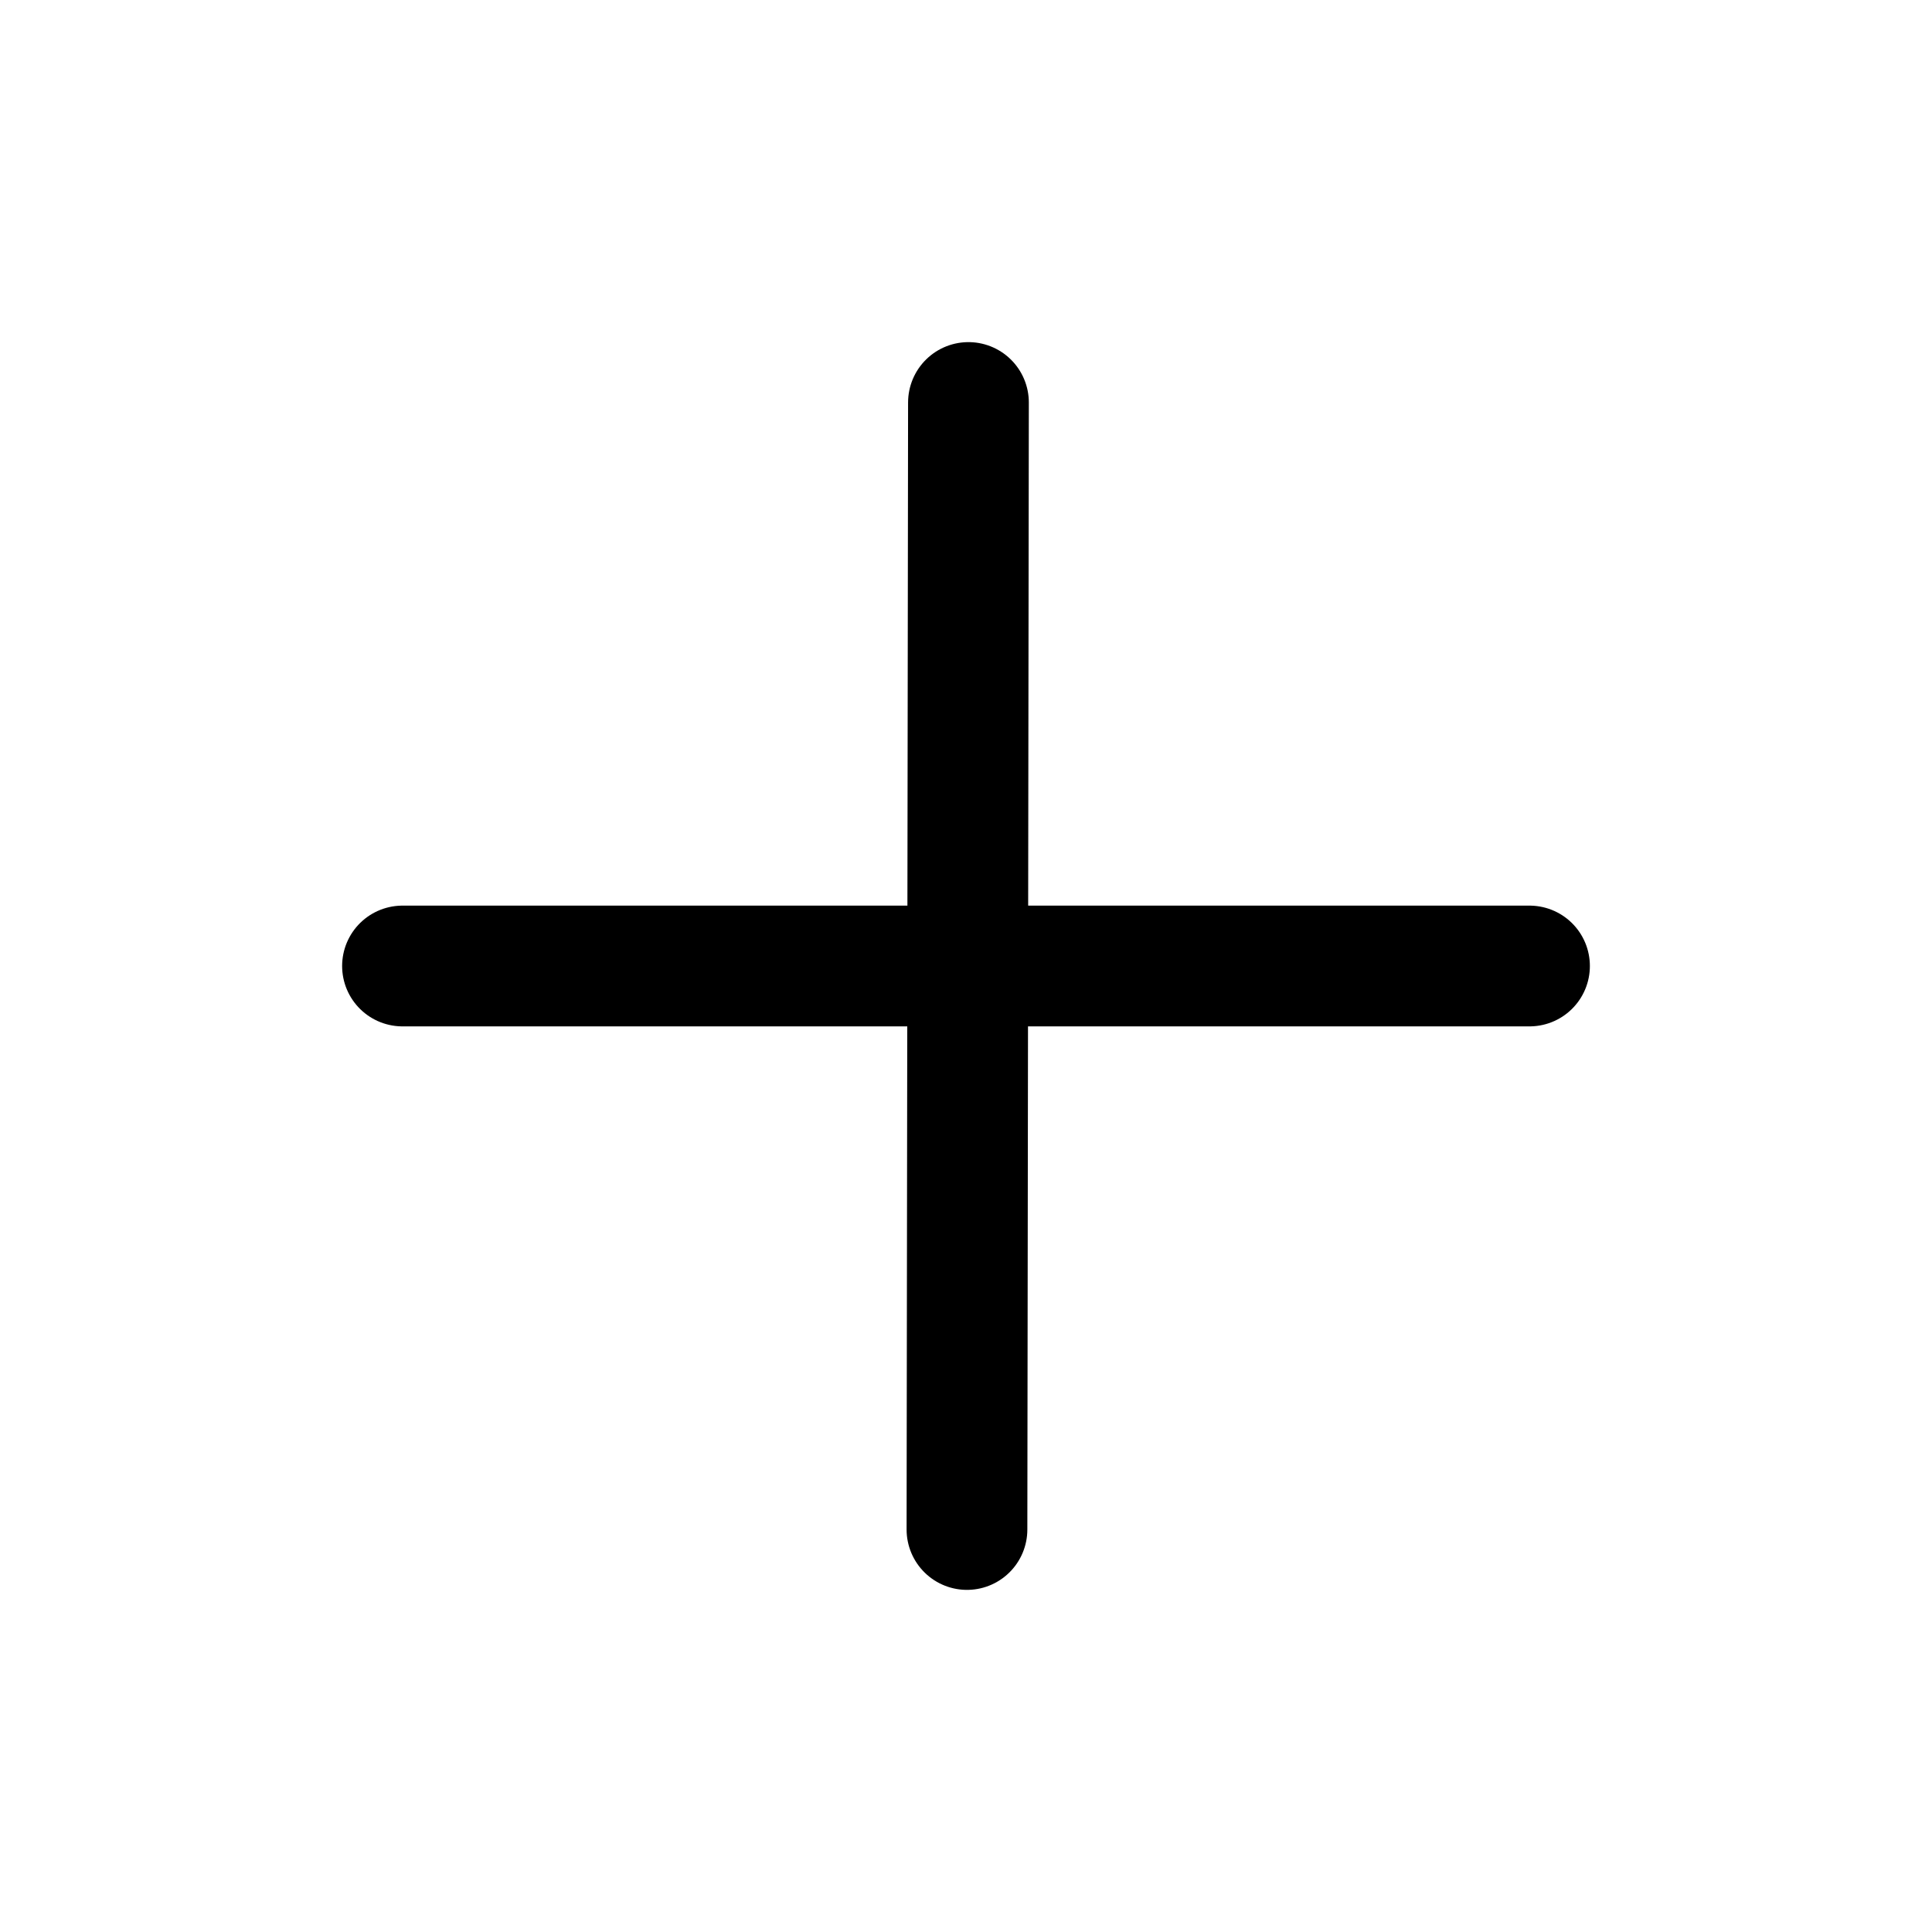
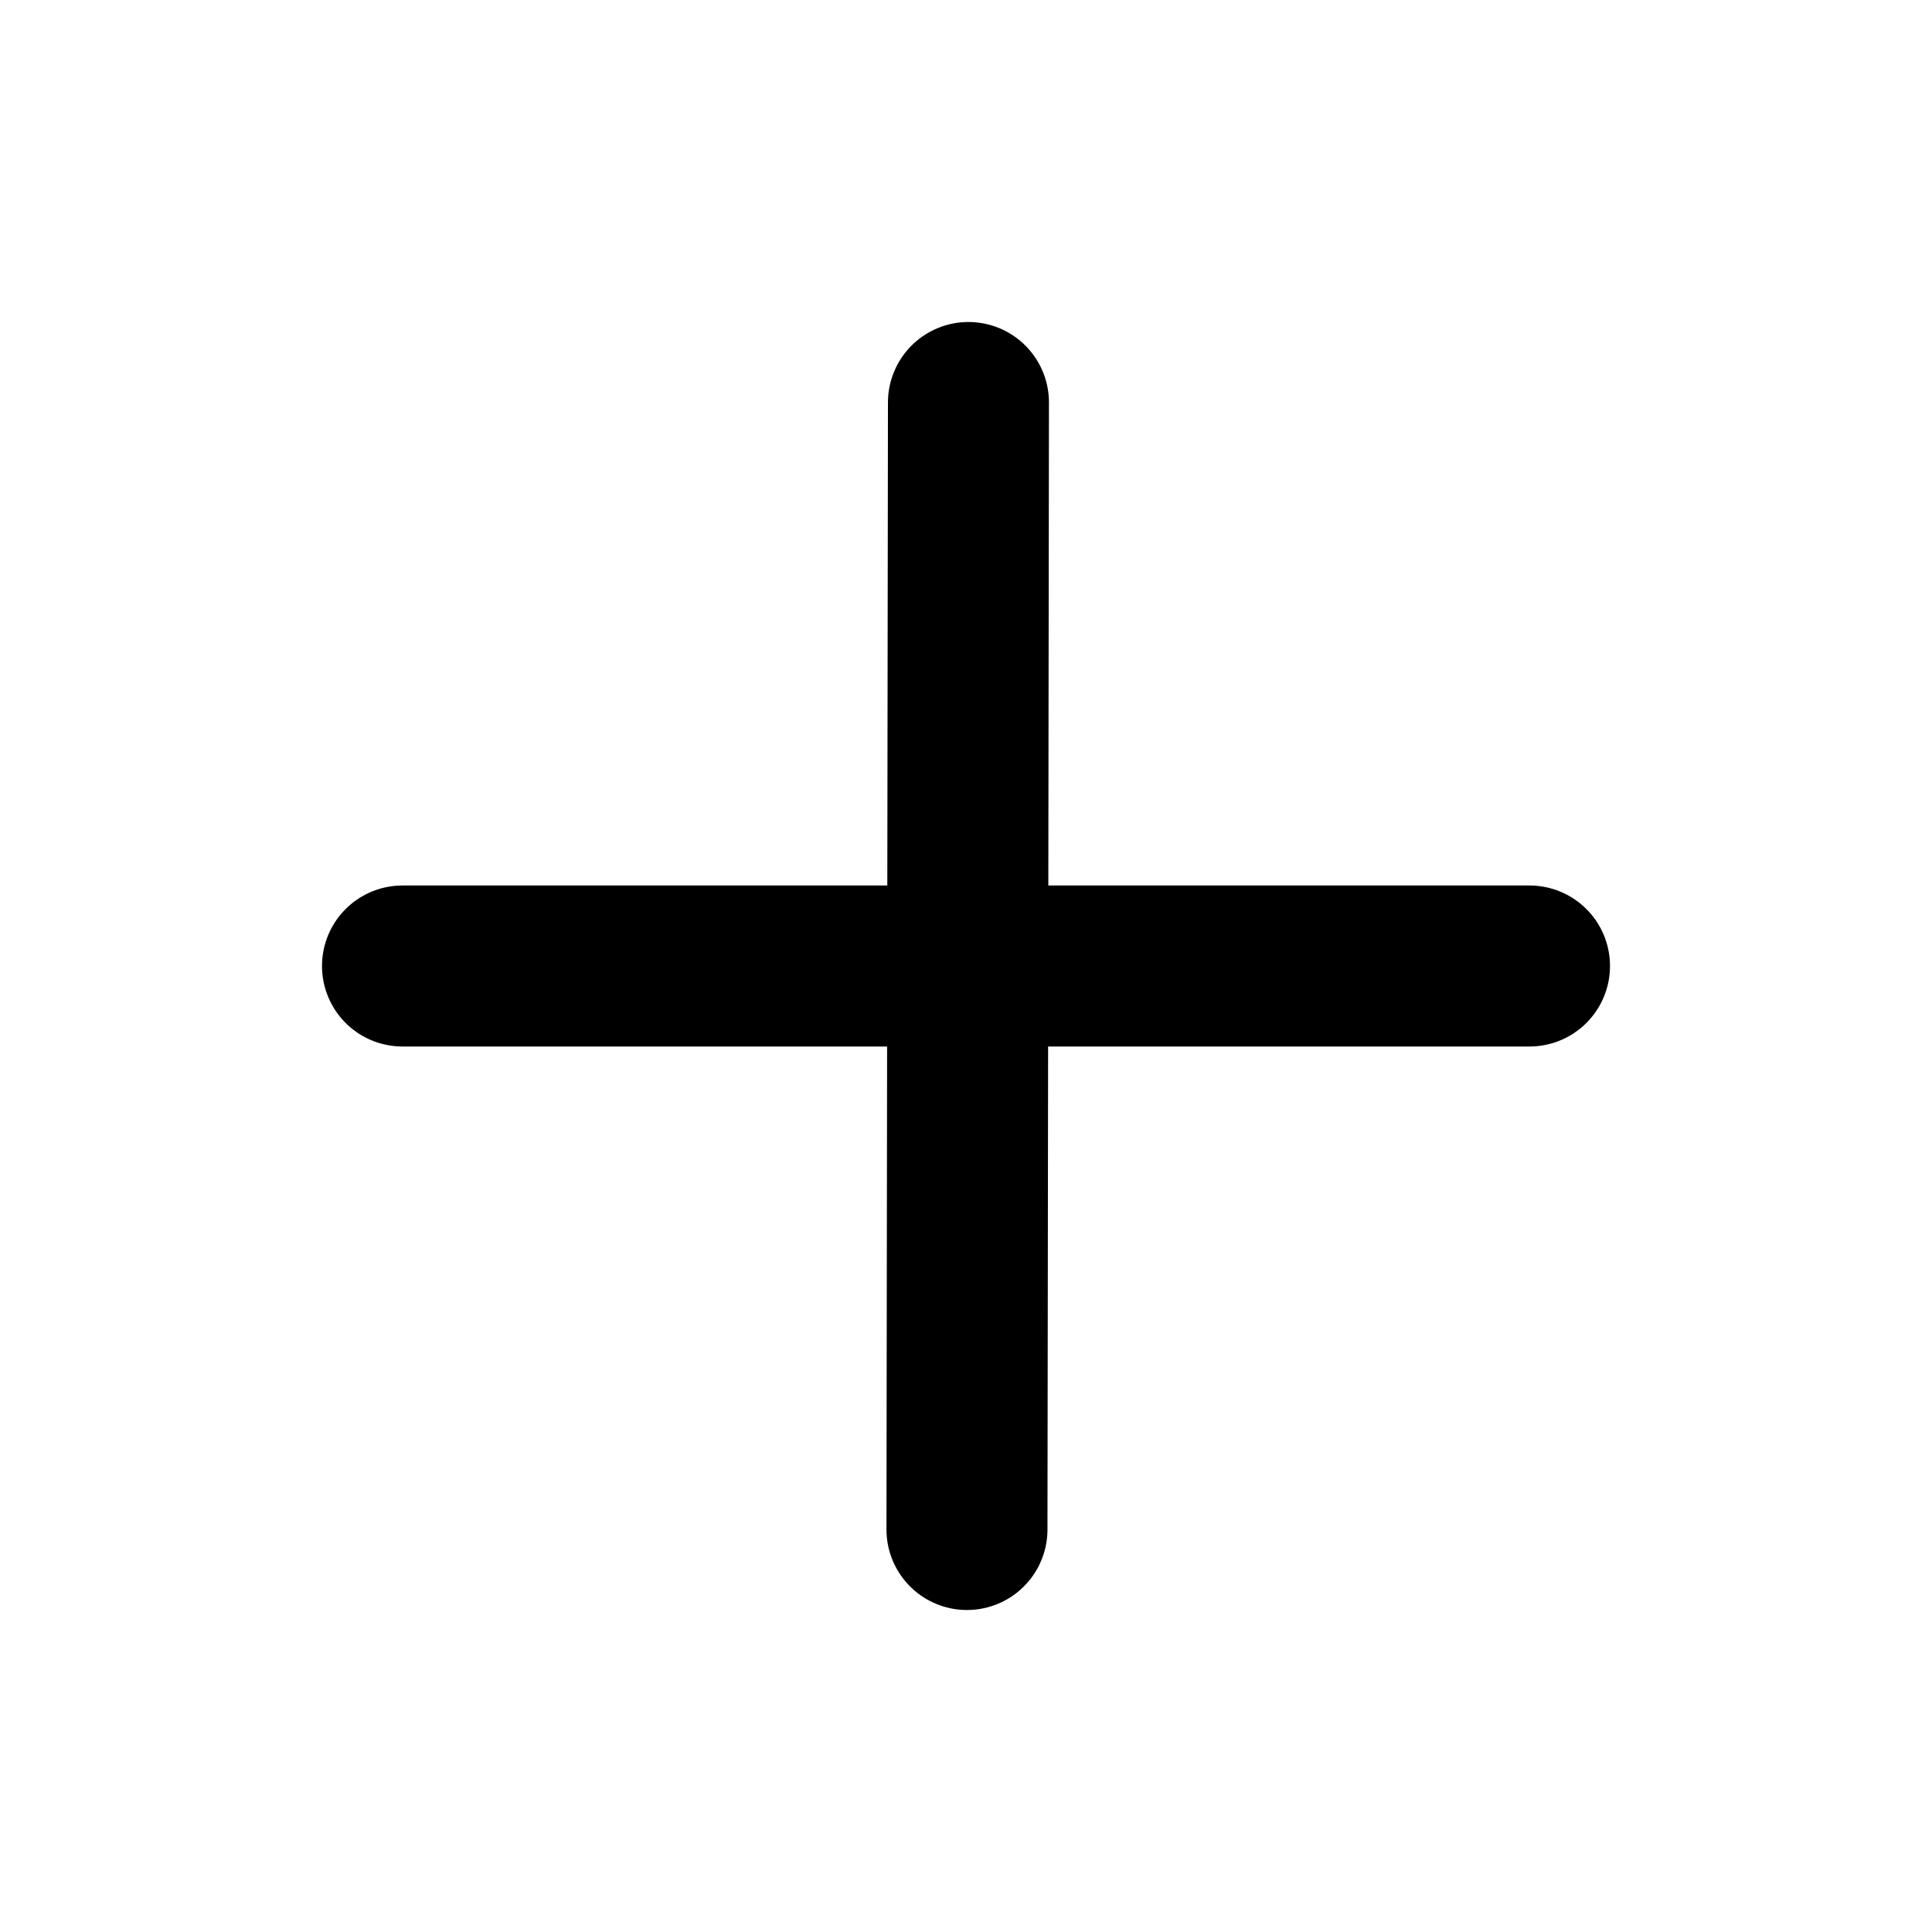
<svg xmlns="http://www.w3.org/2000/svg" width="24" height="24" viewBox="0 0 48 48" fill="none">
-   <path d="M24.061 10L24.024 38" stroke="currentColor" stroke-width="3" stroke-linecap="round" stroke-linejoin="round" />
-   <path d="M10 24L38 24" stroke="currentColor" stroke-width="3" stroke-linecap="round" stroke-linejoin="round" />
+   <path d="M24.061 10L24.024 38" stroke="currentColor" stroke-width="4" stroke-linecap="round" stroke-linejoin="round" />
+   <path d="M10 24L38 24" stroke="currentColor" stroke-width="4" stroke-linecap="round" stroke-linejoin="round" />
</svg>
